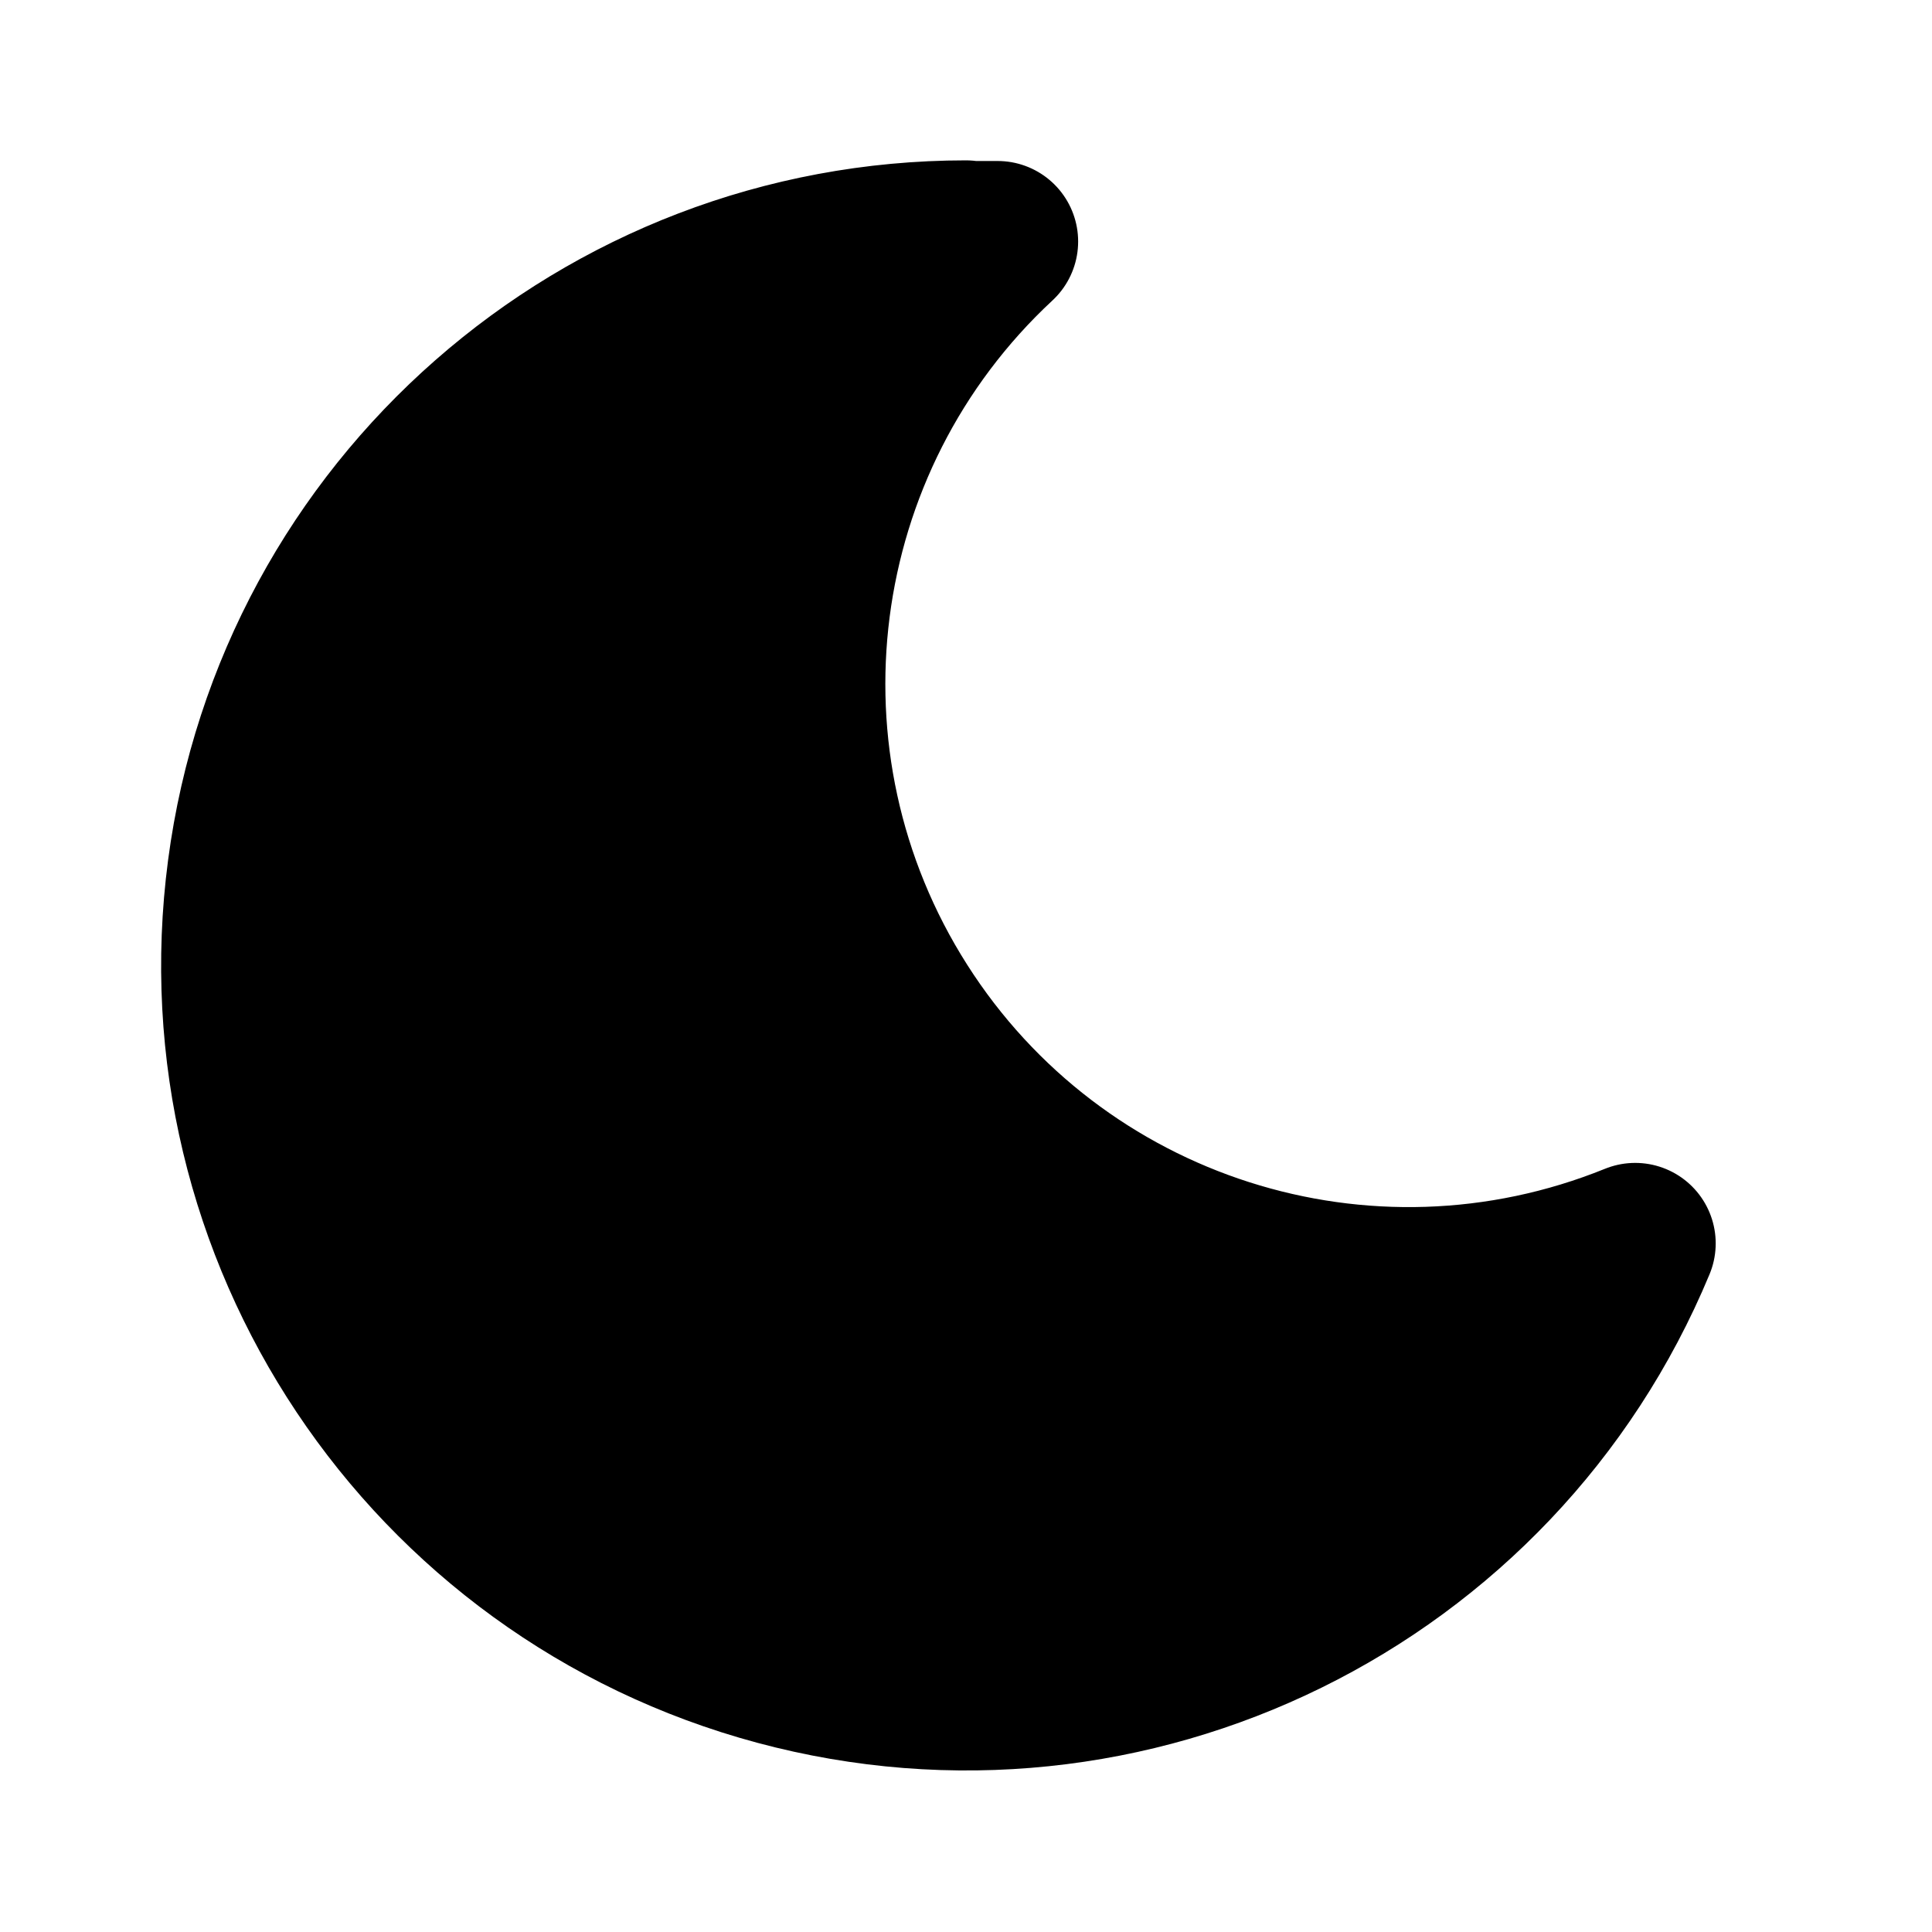
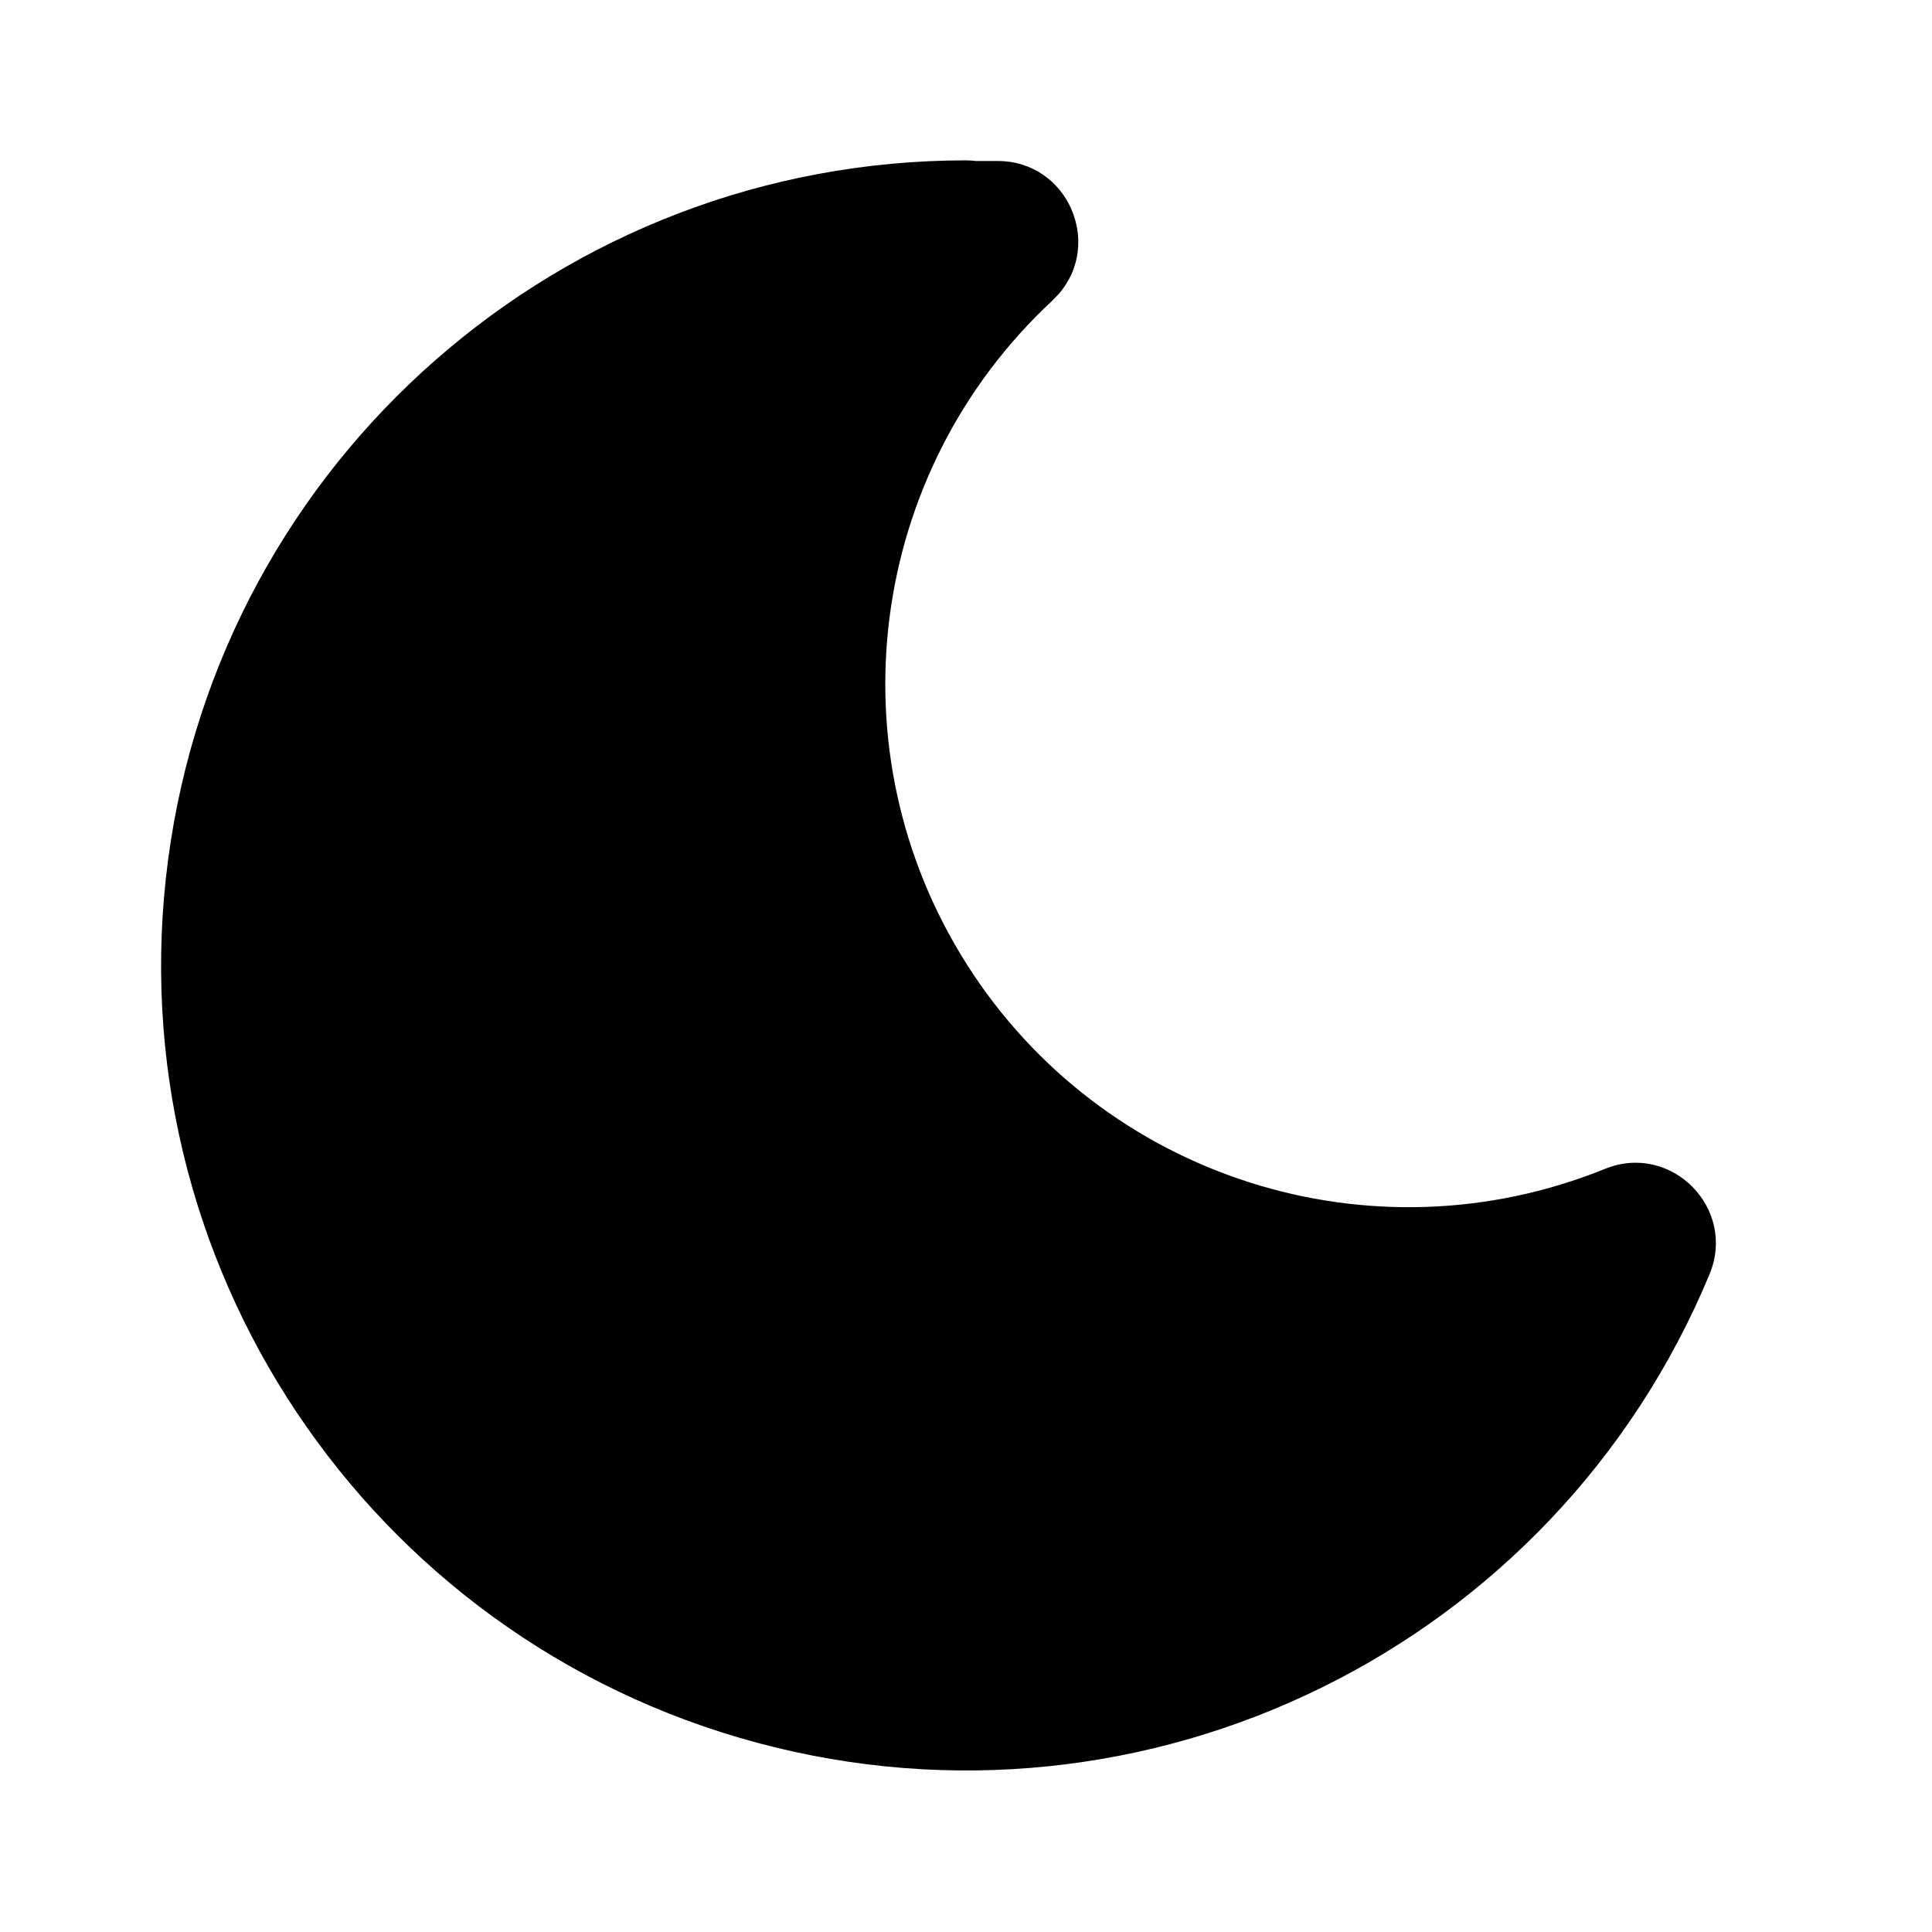
<svg xmlns="http://www.w3.org/2000/svg" class="icon icon-tabler icon-tabler-moon-filled" width="24" height="24" viewBox="0 0 24 24" stroke-width="2" stroke="currentColor" fill="none" stroke-linecap="round" stroke-linejoin="round">
  <path stroke="none" d="M0 0h24v24H0z" fill="none" />
-   <path d="M12 3c.132 0 .263 0 .393 0a7.5 7.5 0 0 0 7.92 12.446a9 9 0 1 1 -8.313 -12.454z" fill="currentColor" />
+   <path d="M12 1.992a10 10 0 1 0 9.236 13.838c.341 -.82 -.476 -1.644 -1.298 -1.31a6.5 6.5 0 0 1 -6.864 -10.787l.077 -.08c.551 -.63 .113 -1.653 -.758 -1.653h-.266l-.068 -.006l-.06 -.002z" stroke-width="0" fill="currentColor" />
</svg>
